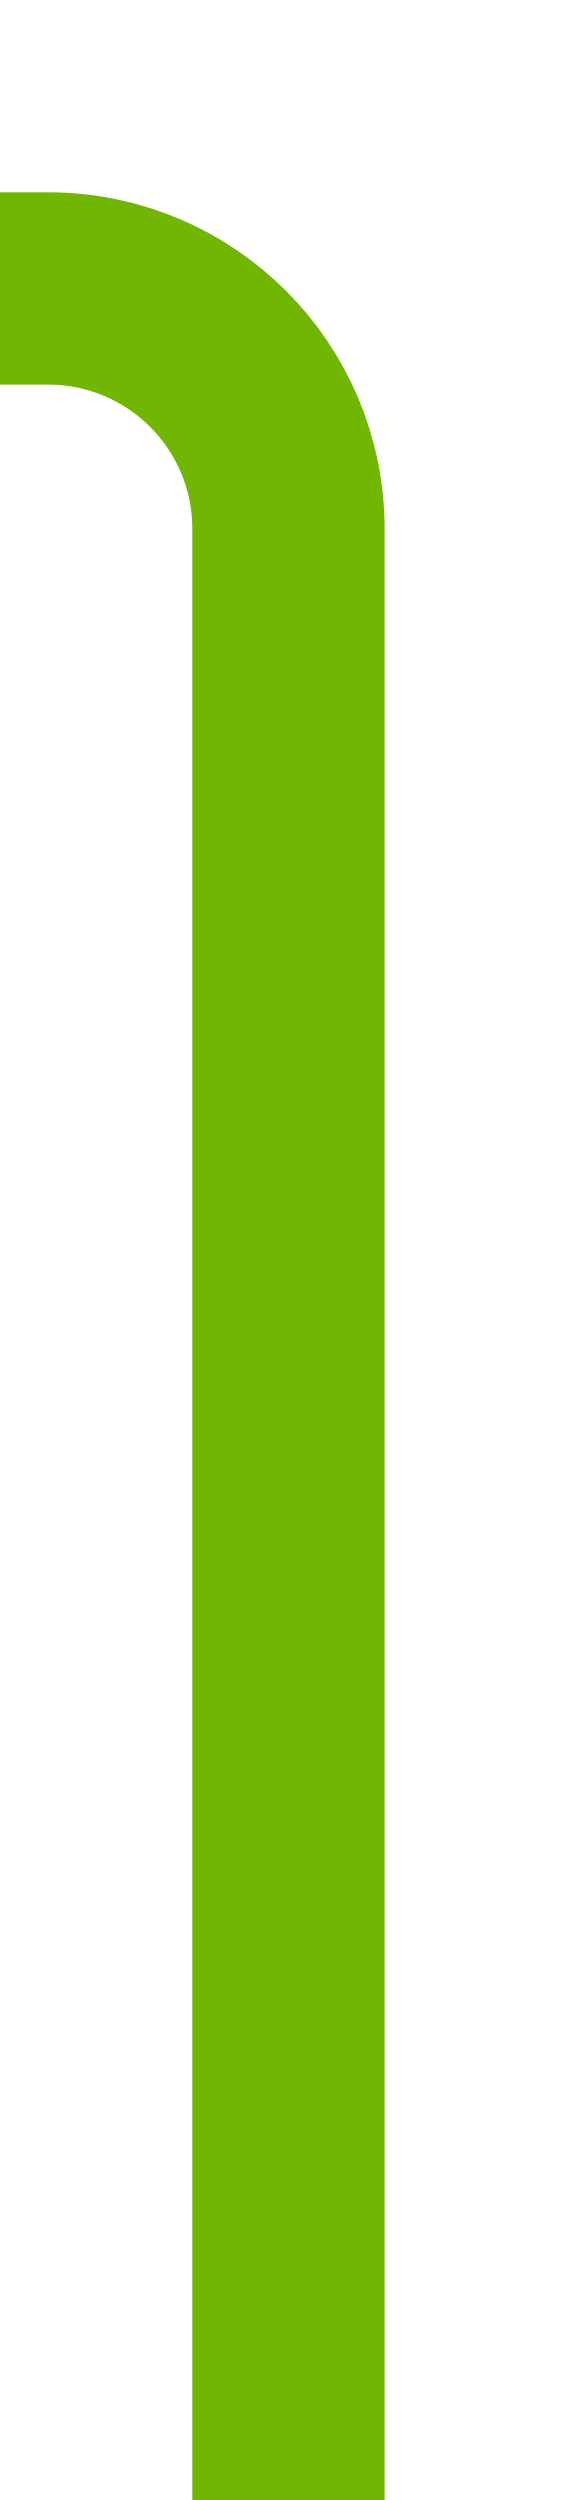
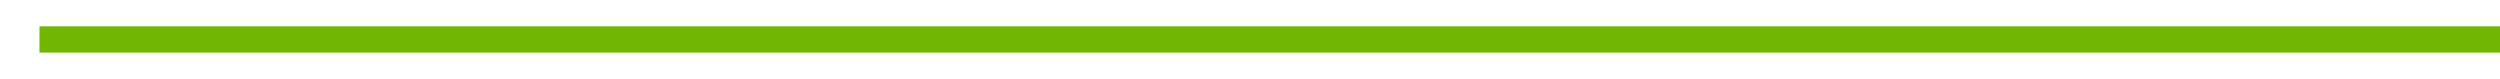
- <svg xmlns="http://www.w3.org/2000/svg" version="1.1" width="12px" height="52px" preserveAspectRatio="xMidYMin meet" viewBox="1615 680  10 52">
-   <path d="M 1138 686  L 1615 686  A 5 5 0 0 1 1620 691 L 1620 732  " stroke-width="4" stroke="#70b603" fill="none" />
+ <svg xmlns="http://www.w3.org/2000/svg" version="1.1" width="380px" height="12px" preserveAspectRatio="xMinYMid meet" viewBox="1084 594  380 10">
+   <path d="M 1090 599  L 1464 599  " stroke-width="4" stroke="#70b603" fill="none" />
</svg>
